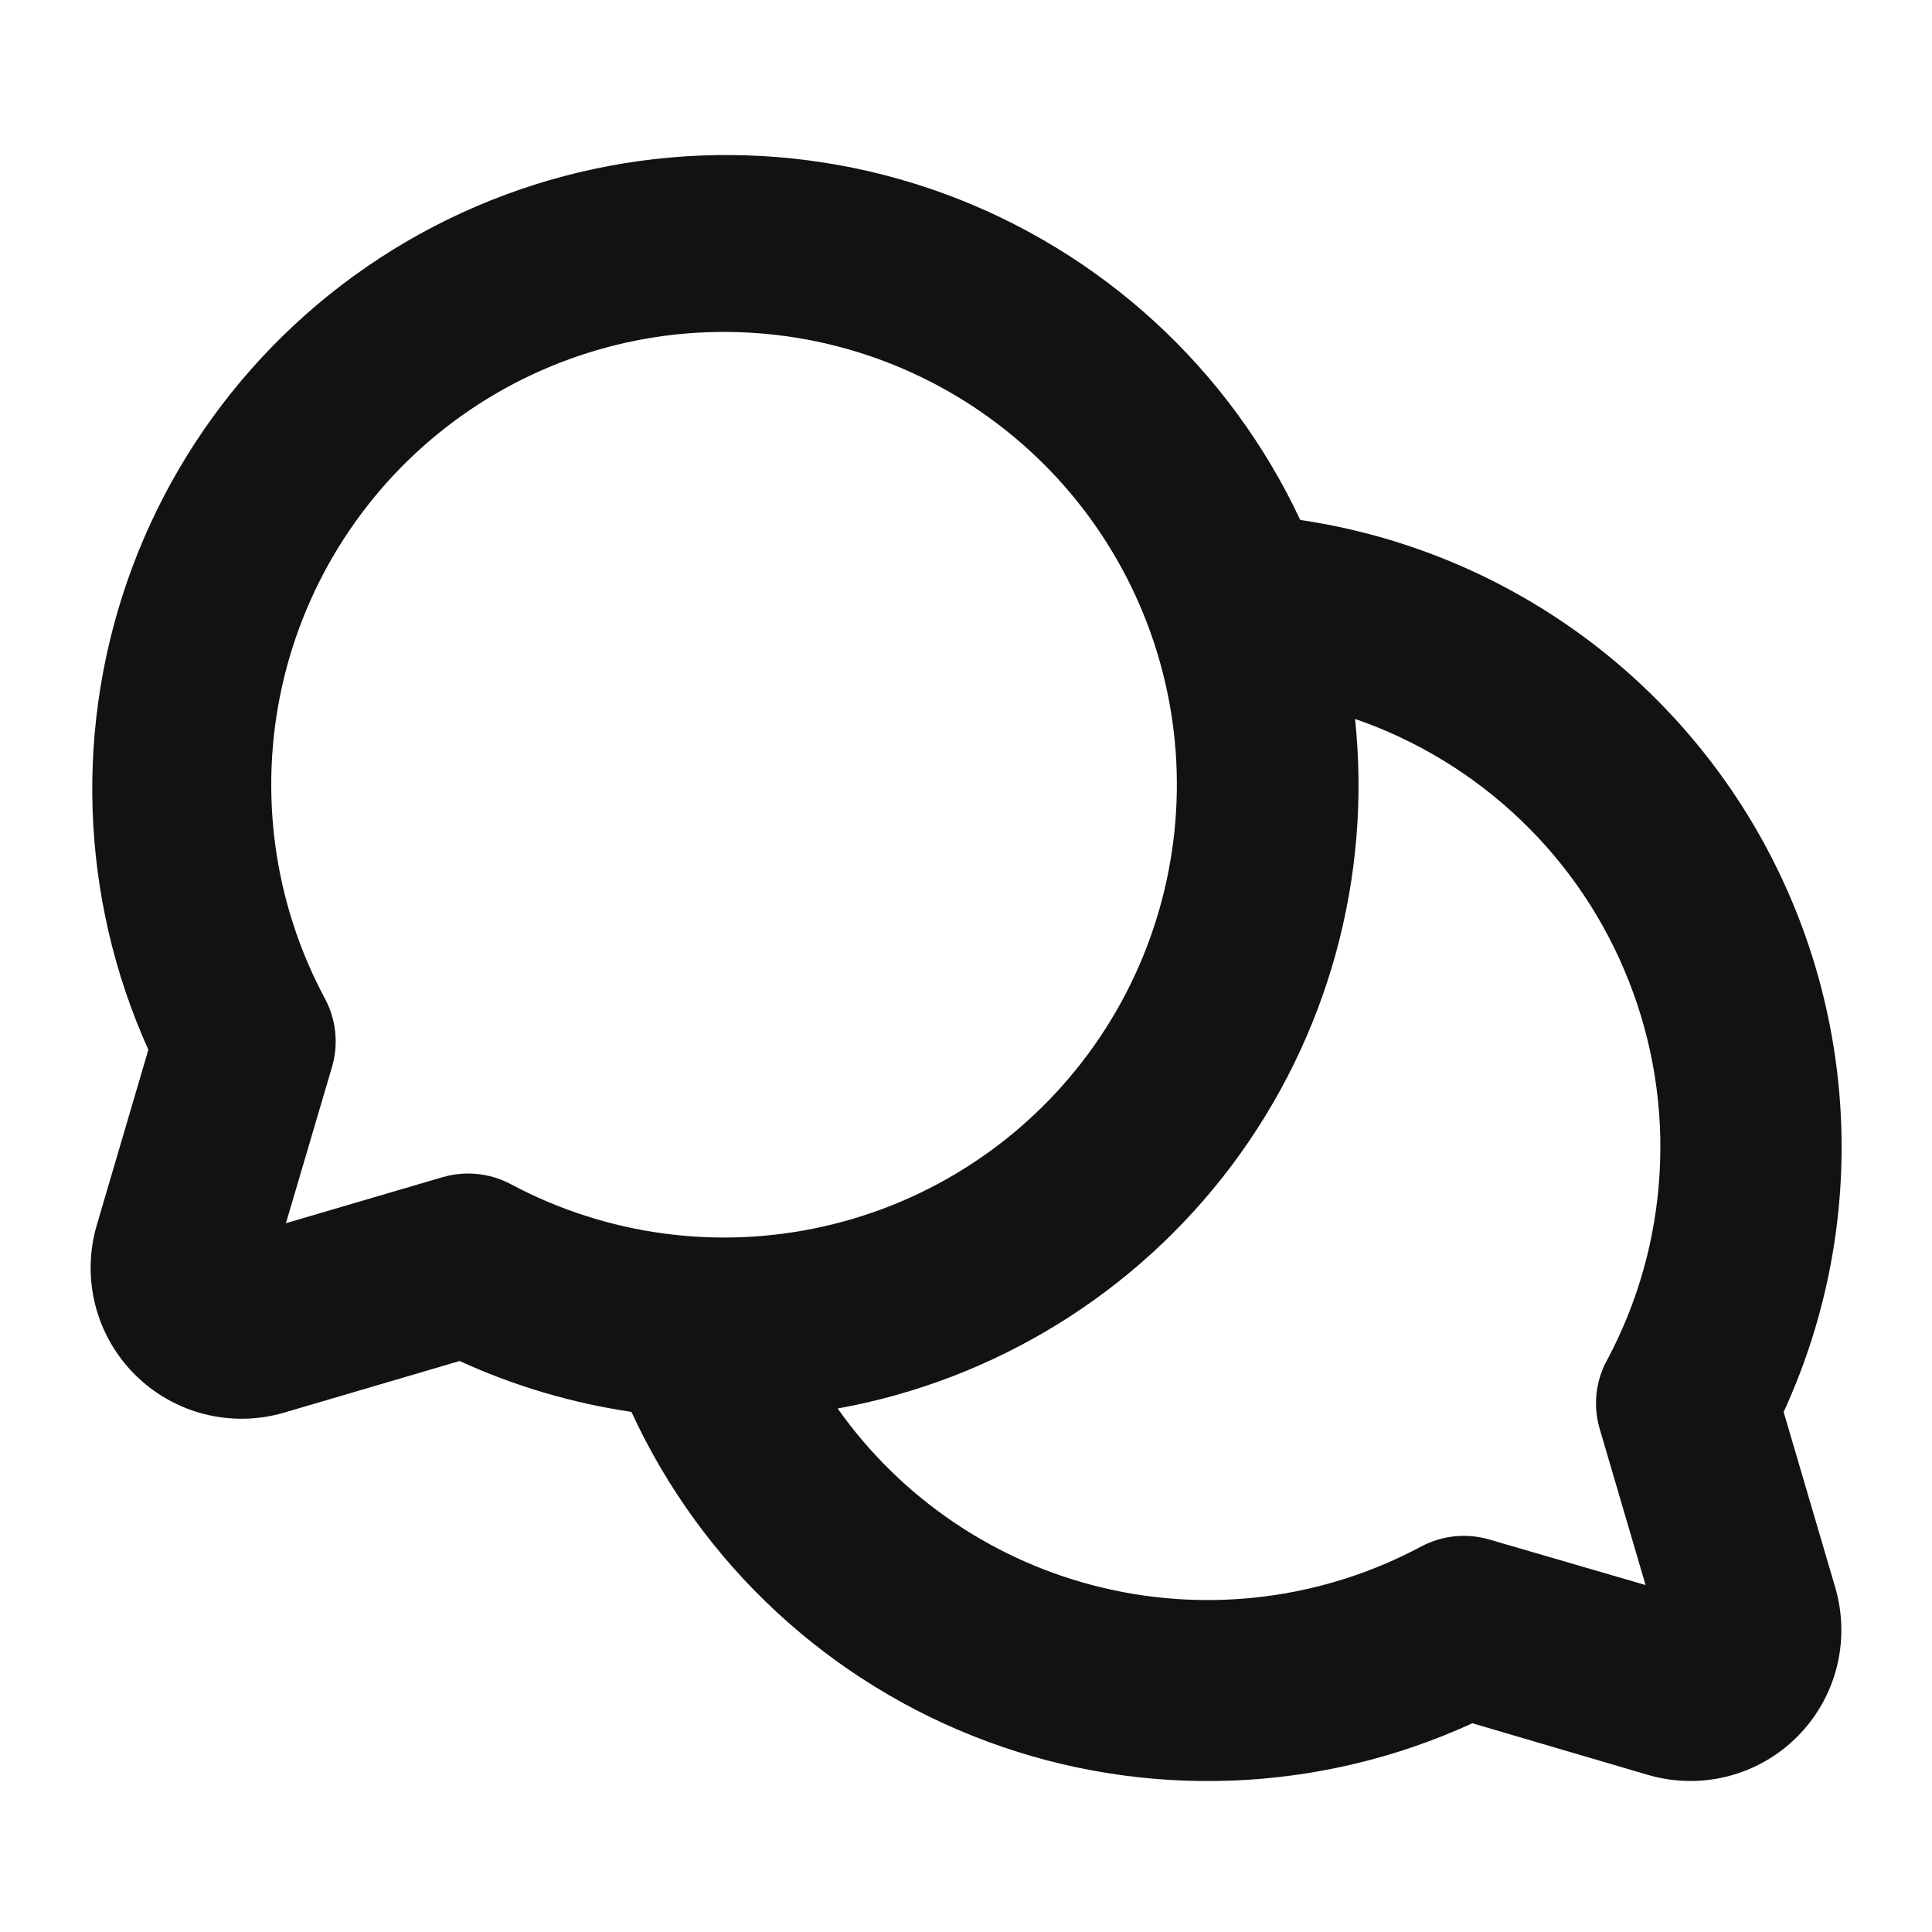
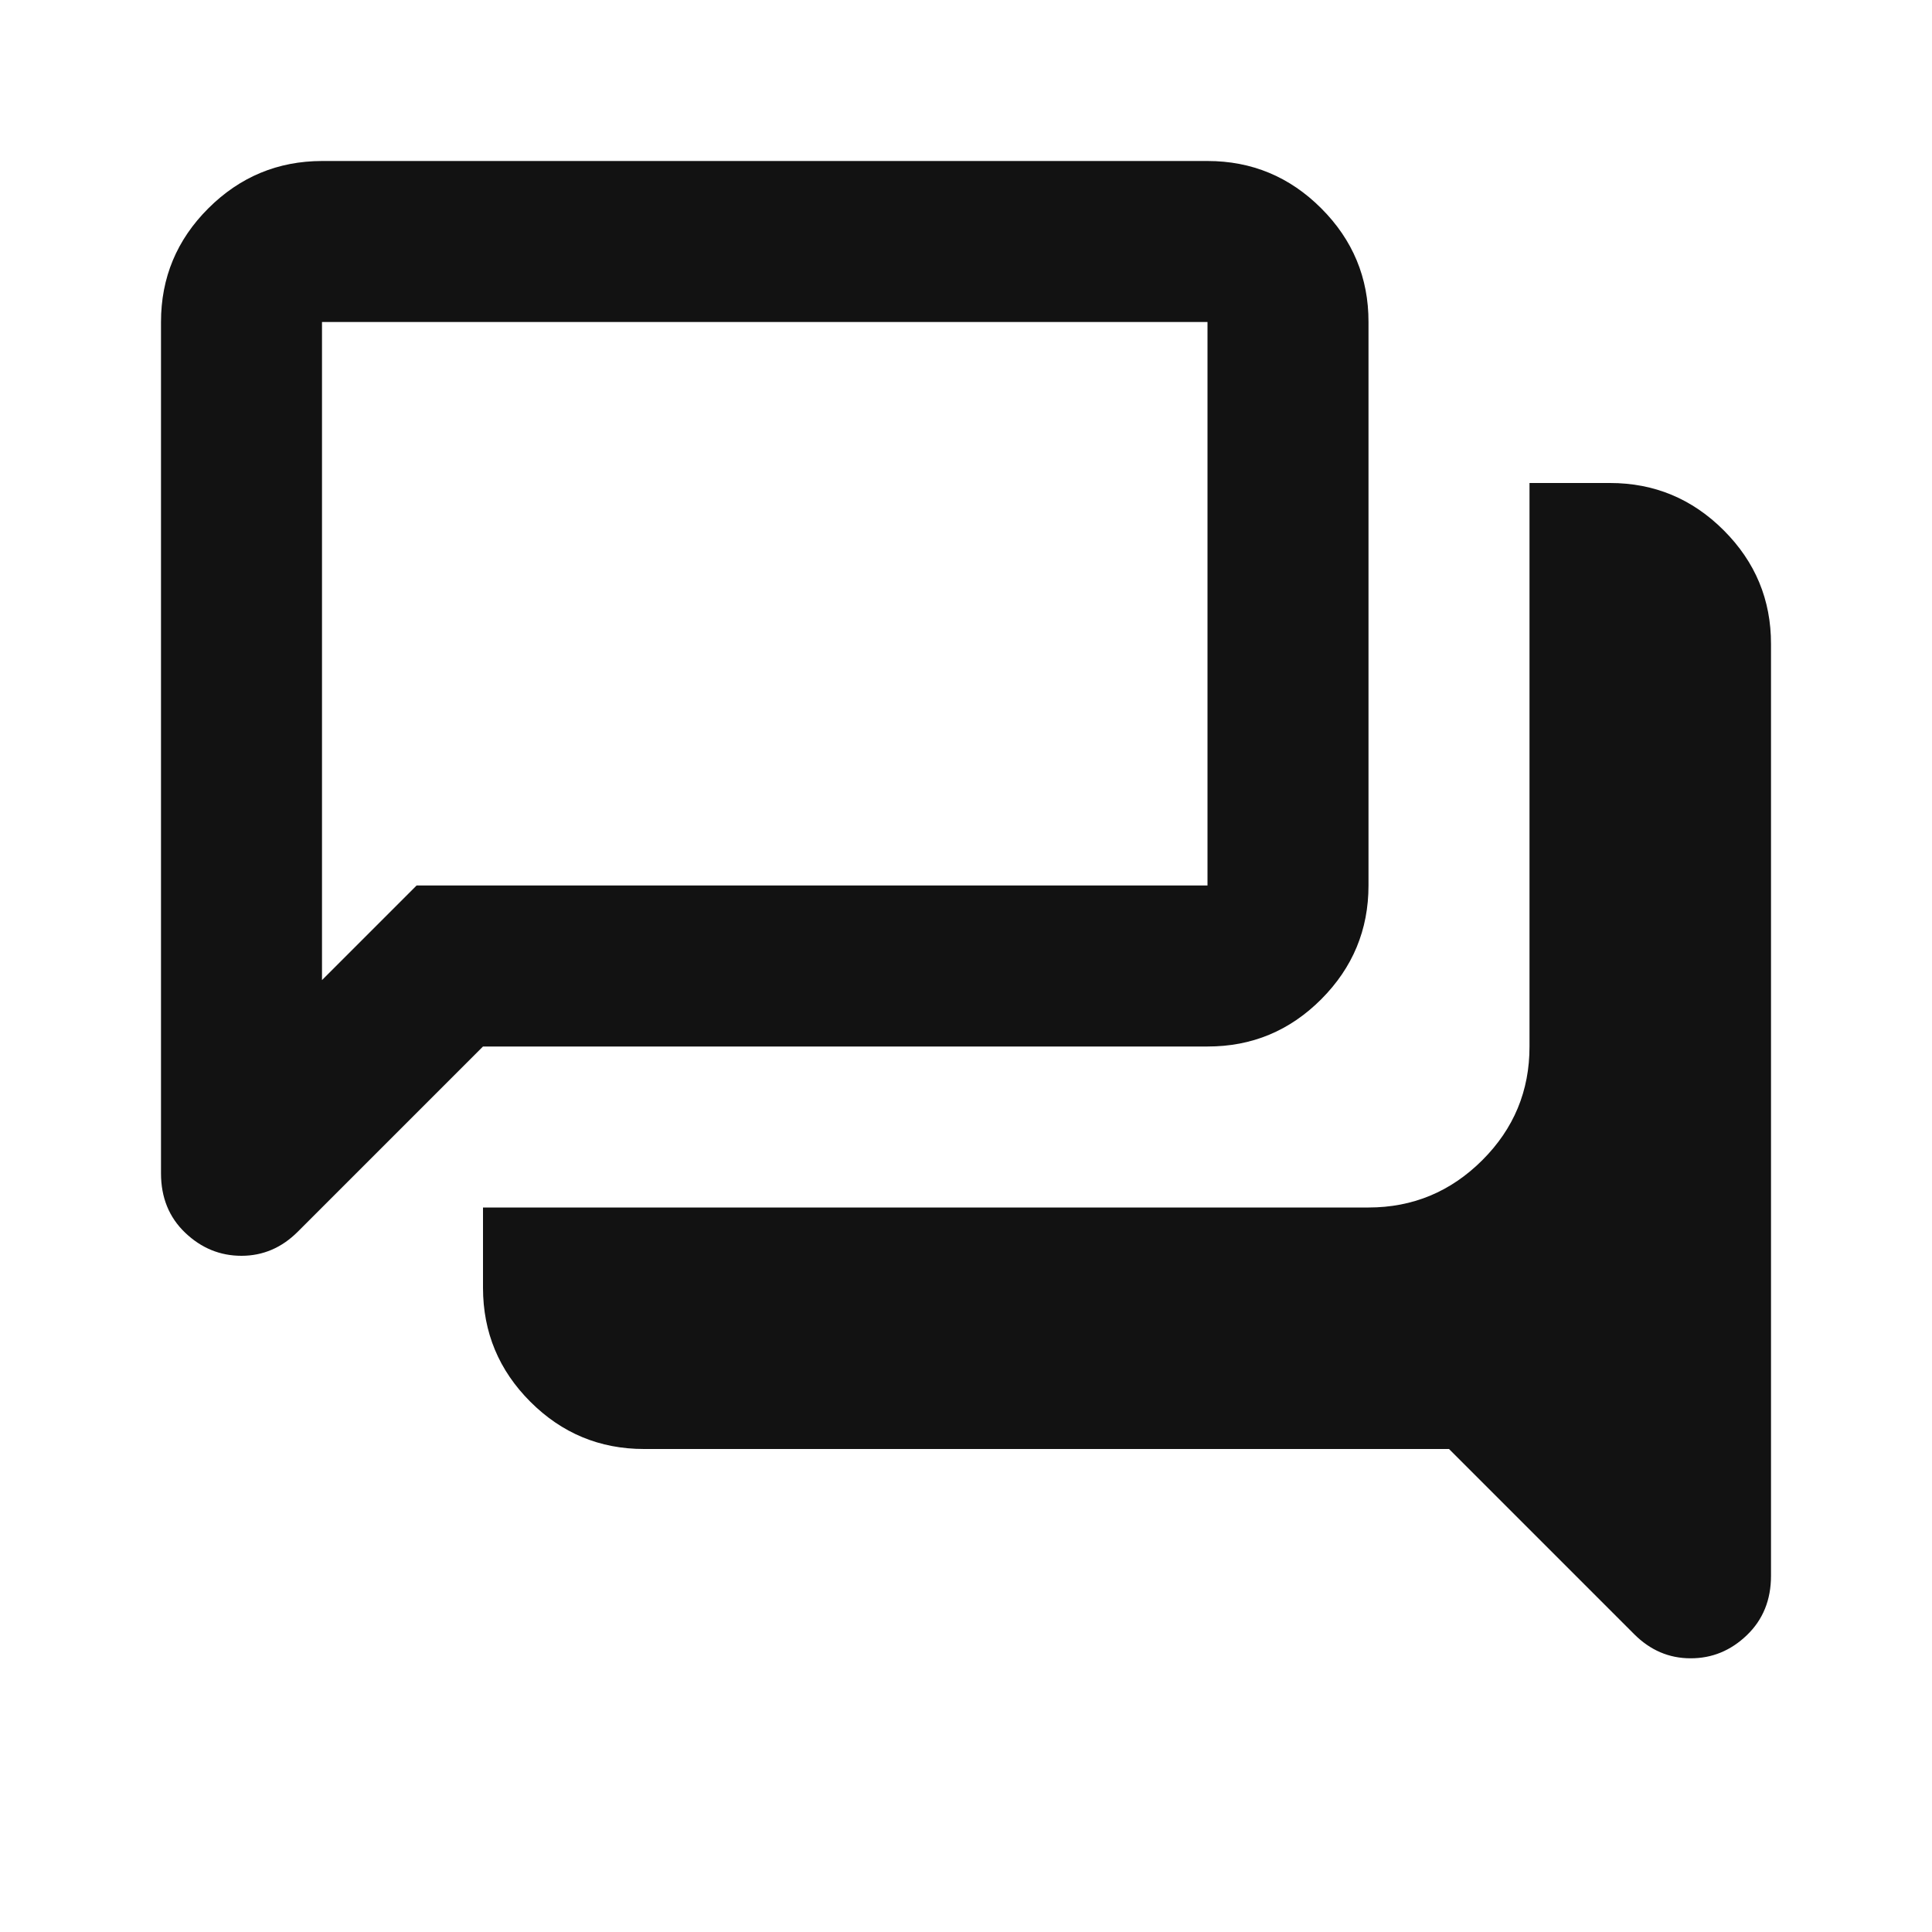
<svg xmlns="http://www.w3.org/2000/svg" width="24" height="24" viewBox="0 0 24 24" fill="none">
-   <path d="M22.157 17.54C22.668 16.429 22.913 15.214 22.873 13.992C22.833 12.769 22.508 11.573 21.926 10.498C21.343 9.423 20.518 8.498 19.516 7.797C18.514 7.096 17.362 6.638 16.152 6.459C15.27 4.577 13.68 3.12 11.727 2.405C9.775 1.691 7.62 1.778 5.731 2.646C3.842 3.515 2.374 5.095 1.645 7.042C0.917 8.989 0.988 11.145 1.843 13.04L1.202 15.22C1.107 15.543 1.101 15.886 1.184 16.213C1.267 16.539 1.437 16.837 1.675 17.075C1.913 17.313 2.211 17.483 2.537 17.566C2.864 17.649 3.207 17.643 3.53 17.548L5.71 16.907C6.388 17.218 7.107 17.43 7.844 17.539C8.717 19.436 10.308 20.909 12.266 21.634C14.225 22.36 16.391 22.278 18.29 21.407L20.47 22.048C20.794 22.143 21.136 22.149 21.463 22.066C21.789 21.983 22.087 21.813 22.325 21.575C22.563 21.337 22.733 21.039 22.816 20.713C22.899 20.386 22.893 20.044 22.798 19.72L22.157 17.54ZM5.813 14.578C5.705 14.578 5.598 14.594 5.495 14.624L3.552 15.195L4.125 13.252C4.207 12.97 4.176 12.667 4.038 12.408C3.4 11.219 3.211 9.841 3.504 8.524C3.798 7.207 4.555 6.04 5.637 5.235C6.72 4.43 8.055 4.04 9.401 4.138C10.746 4.235 12.012 4.813 12.967 5.766C13.922 6.719 14.503 7.983 14.604 9.328C14.704 10.673 14.318 12.01 13.516 13.094C12.713 14.179 11.548 14.939 10.232 15.235C8.916 15.532 7.537 15.346 6.347 14.711C6.183 14.623 5.999 14.578 5.813 14.578ZM19.959 16.903C19.82 17.162 19.789 17.465 19.871 17.747L20.442 19.69L18.503 19.125C18.219 19.041 17.914 19.073 17.653 19.212C16.444 19.859 15.04 20.041 13.705 19.725C12.371 19.41 11.197 18.617 10.406 17.497C12.361 17.143 14.11 16.064 15.302 14.476C16.494 12.887 17.041 10.906 16.833 8.931C17.602 9.196 18.305 9.625 18.893 10.188C19.481 10.751 19.939 11.435 20.236 12.193C20.534 12.95 20.664 13.764 20.616 14.576C20.569 15.389 20.346 16.181 19.962 16.899L19.959 16.903Z" fill="#121212" />
+   <path d="M21 20.6C20.867 20.6 20.742 20.575 20.625 20.525C20.508 20.475 20.4 20.4 20.3 20.3L18 18H8C7.45 18 6.979 17.804 6.588 17.413C6.197 17.022 6.001 16.551 6 16V15H17C17.55 15 18.021 14.804 18.413 14.413C18.805 14.022 19.001 13.551 19 13V6H20C20.55 6 21.021 6.196 21.413 6.588C21.805 6.98 22.001 7.451 22 8V19.575C22 19.875 21.9 20.121 21.7 20.313C21.5 20.505 21.267 20.601 21 20.6ZM4 12.175L5.175 11H15V4H4V12.175ZM3 15.6C2.733 15.6 2.5 15.504 2.3 15.313C2.1 15.122 2 14.876 2 14.575V4C2 3.45 2.196 2.979 2.588 2.588C2.98 2.197 3.451 2.001 4 2H15C15.55 2 16.021 2.196 16.413 2.588C16.805 2.98 17.001 3.451 17 4V11C17 11.55 16.804 12.021 16.413 12.413C16.022 12.805 15.551 13.001 15 13H6L3.7 15.3C3.6 15.4 3.492 15.475 3.375 15.525C3.258 15.575 3.133 15.6 3 15.6Z" fill="#121212" />
</svg>
